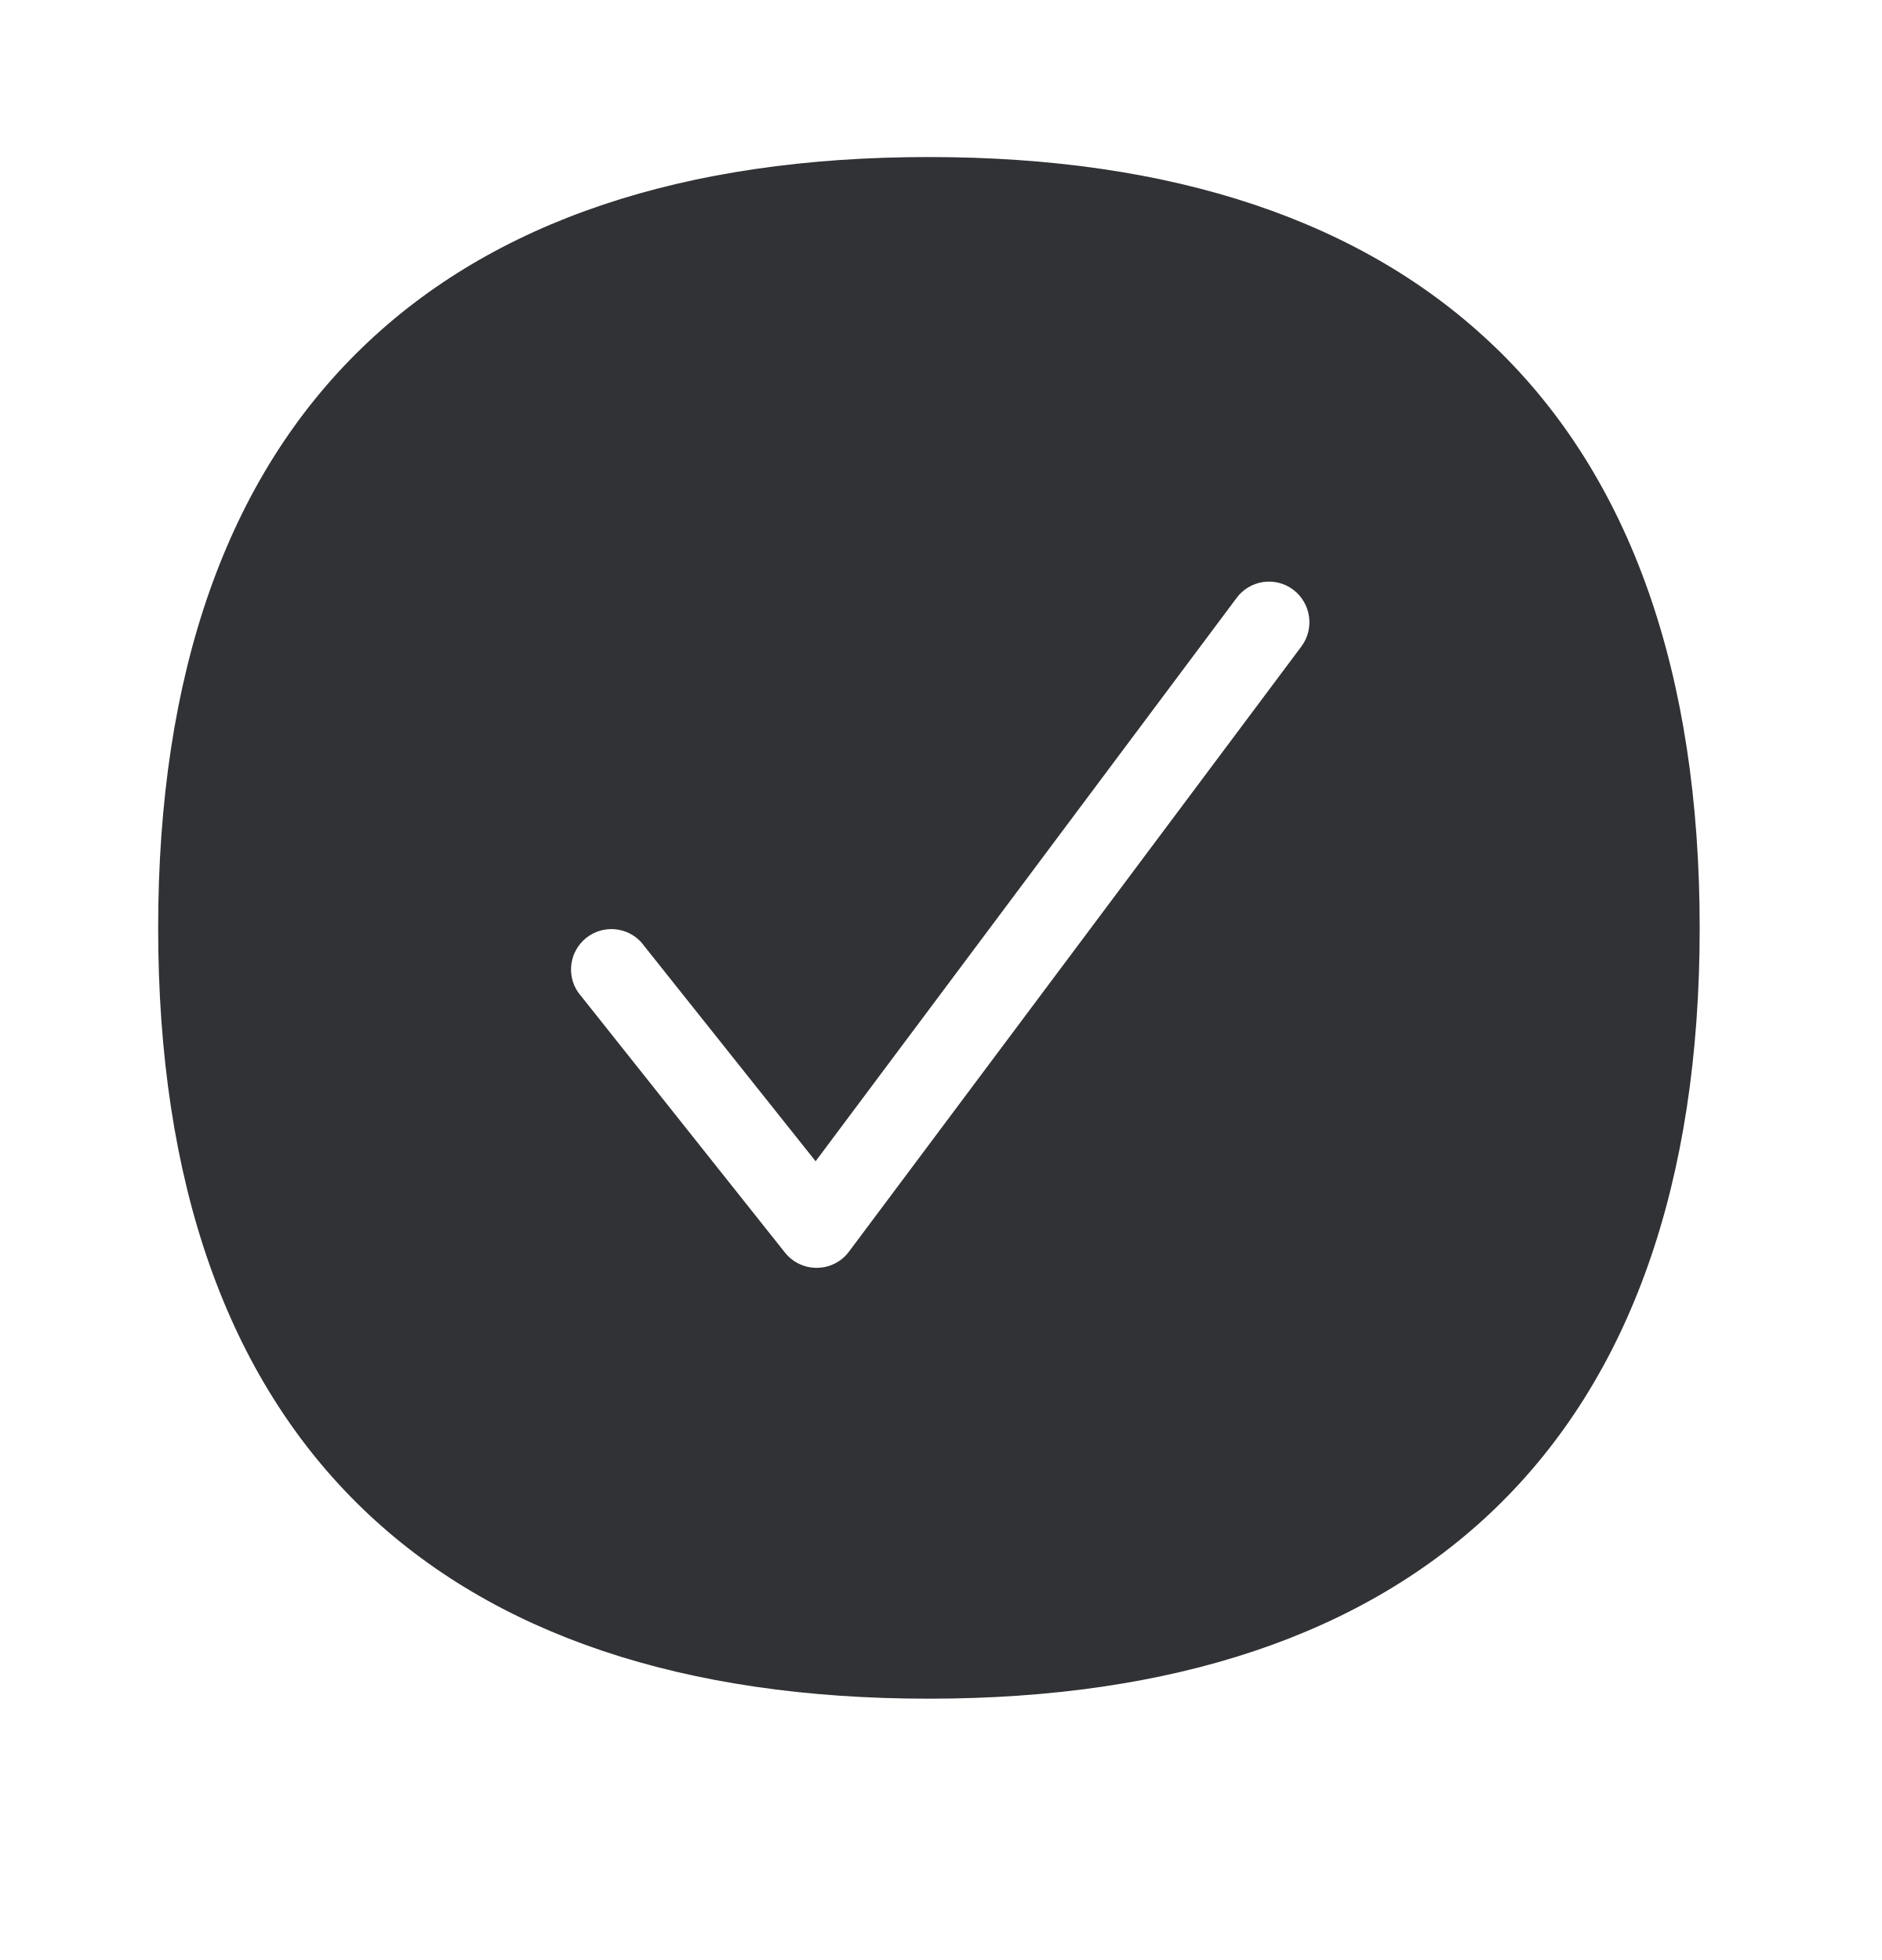
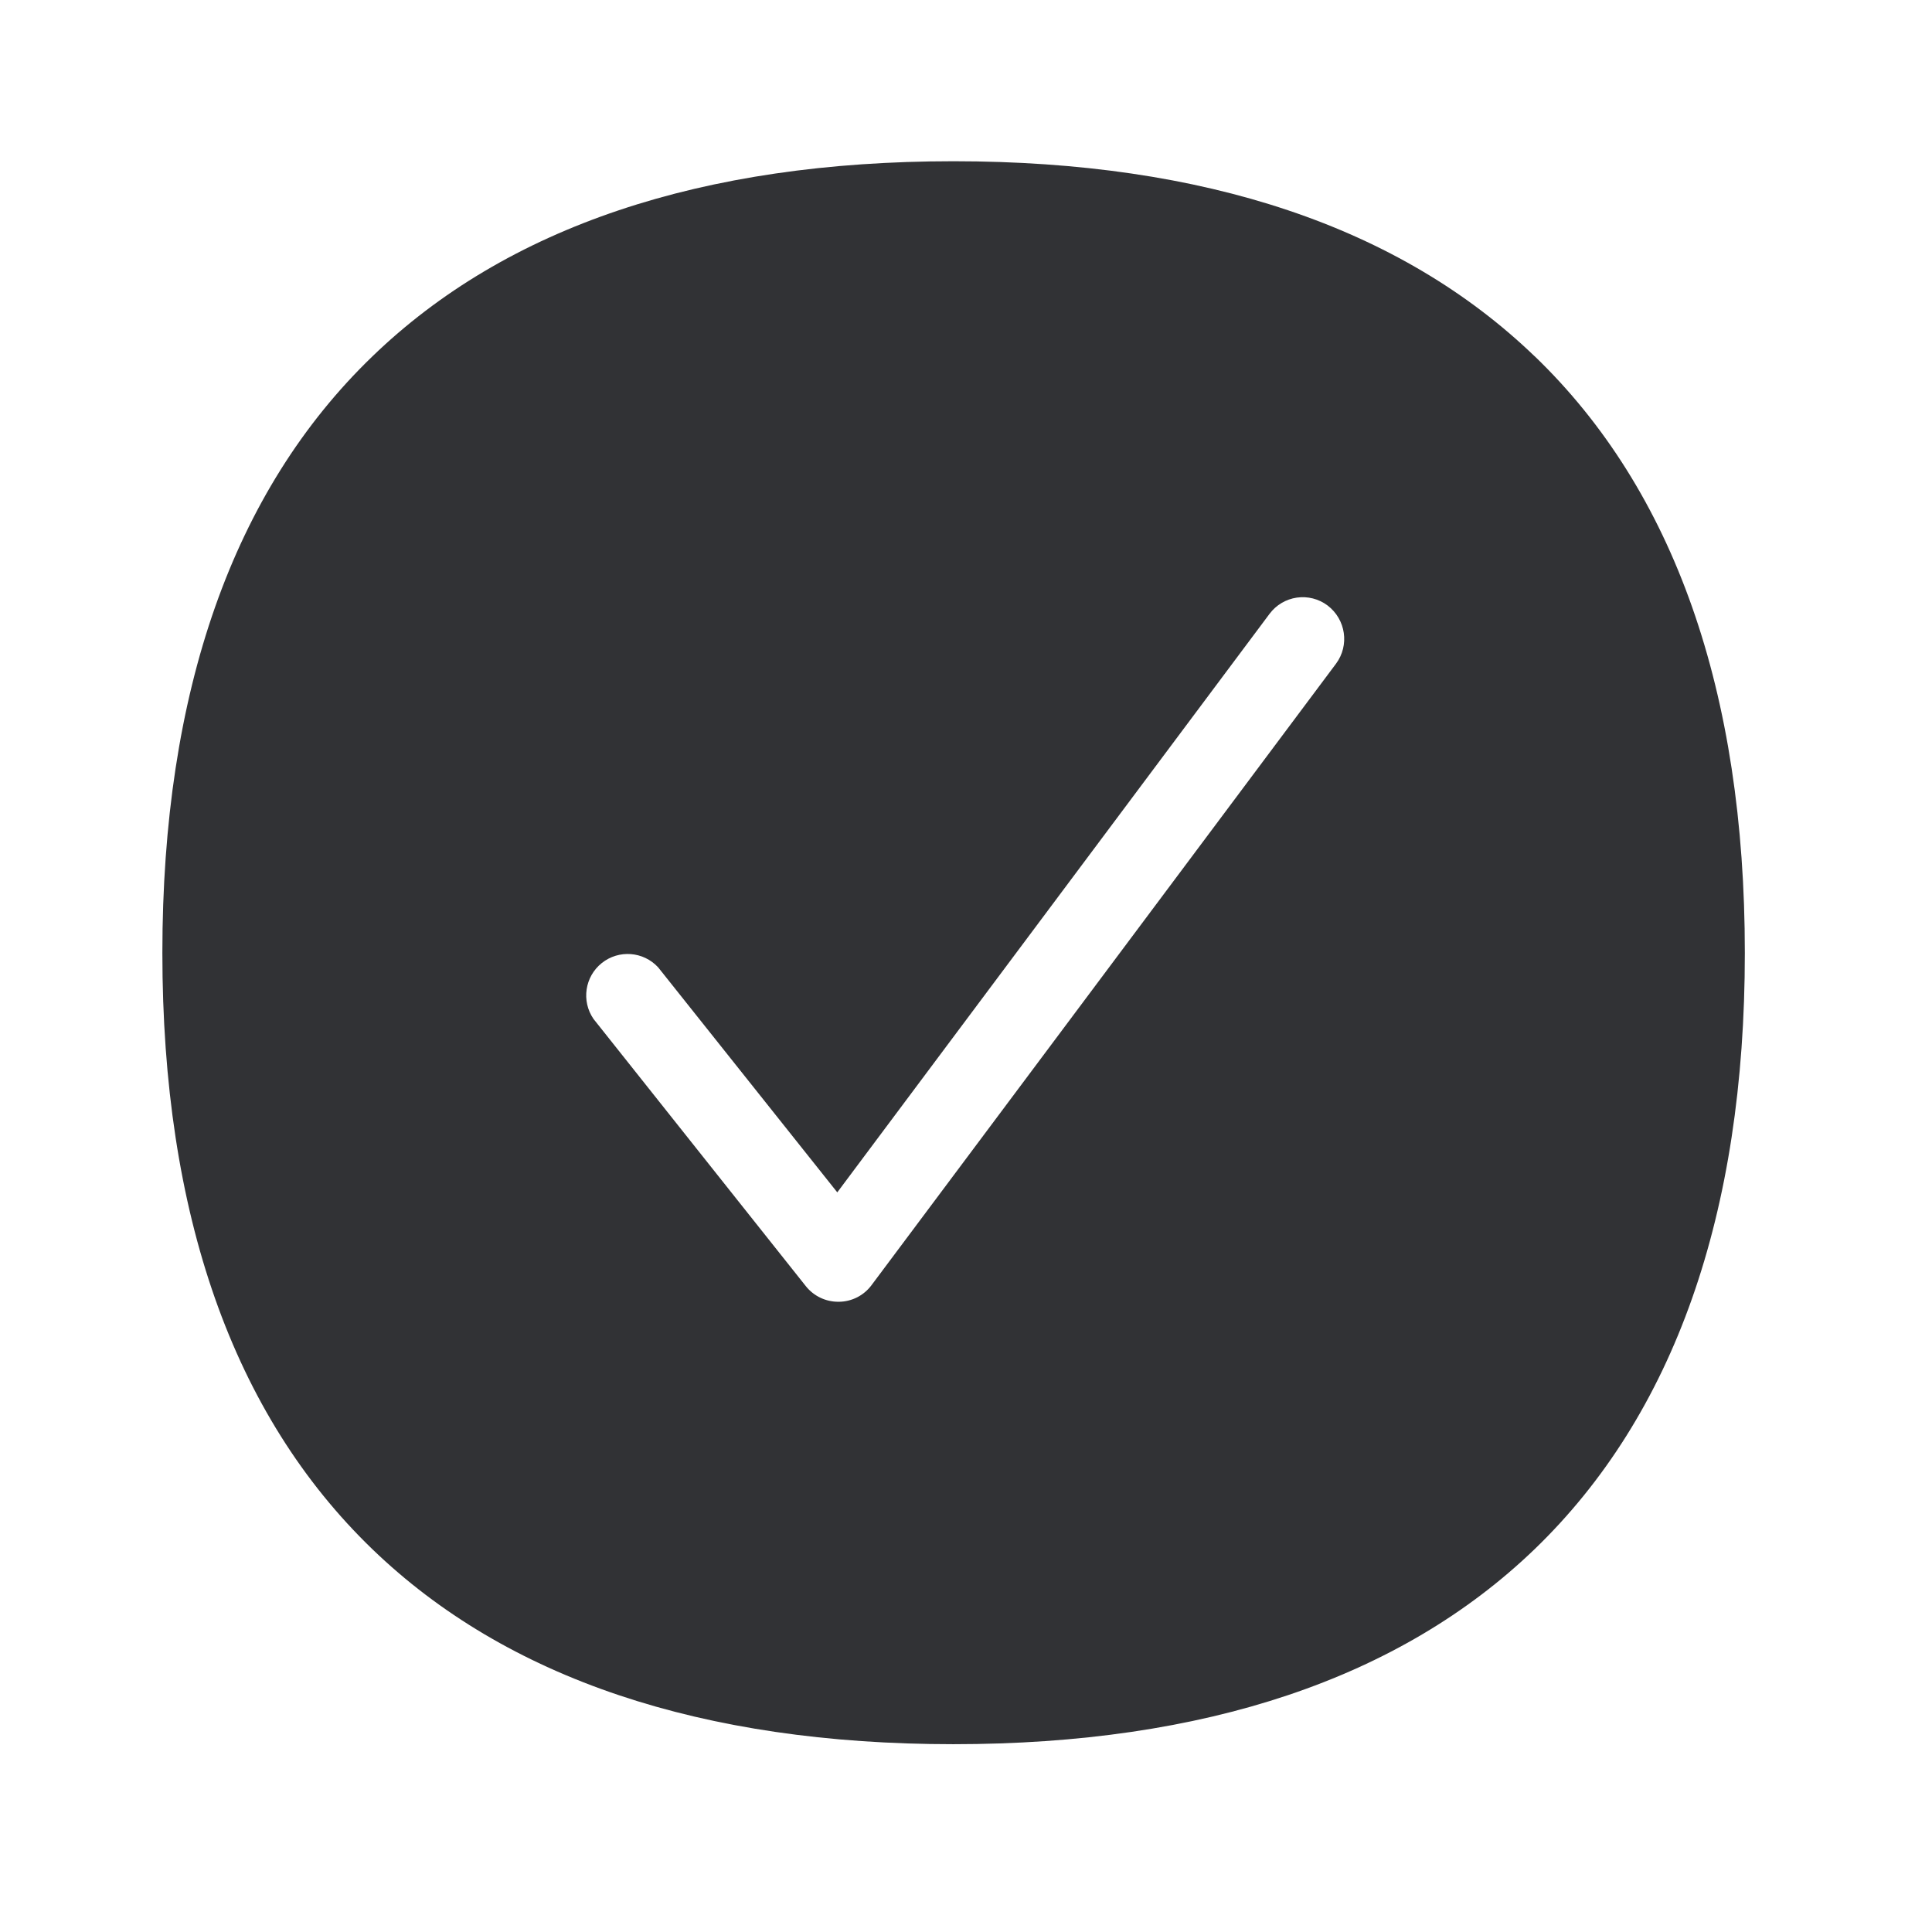
- <svg xmlns="http://www.w3.org/2000/svg" width="24" height="25" viewBox="0 0 24 25">
+ <svg xmlns="http://www.w3.org/2000/svg" width="24" height="24" viewBox="0 0 24 24">
  <path d="M19.064 4.426c-1.67-1.608-4.098-2.423-7.22-2.423-3.124 0-5.553.815-7.22 2.426-1.73 1.669-2.607 4.162-2.607 7.408 0 3.247.877 5.737 2.608 7.407 1.666 1.607 4.095 2.423 7.218 2.423s5.552-.816 7.221-2.423c1.731-1.67 2.611-4.16 2.611-7.407 0-3.246-.877-5.742-2.61-7.411zm-2.467 3.818l-5.77 7.72a.51.51 0 01-.404.207h-.008a.514.514 0 01-.404-.193l-2.638-3.32a.515.515 0 01.803-.641l2.225 2.795 5.37-7.187a.514.514 0 01.72-.104c.229.174.274.496.106.723z" fill="#313235" fill-rule="nonzero" />
</svg>
